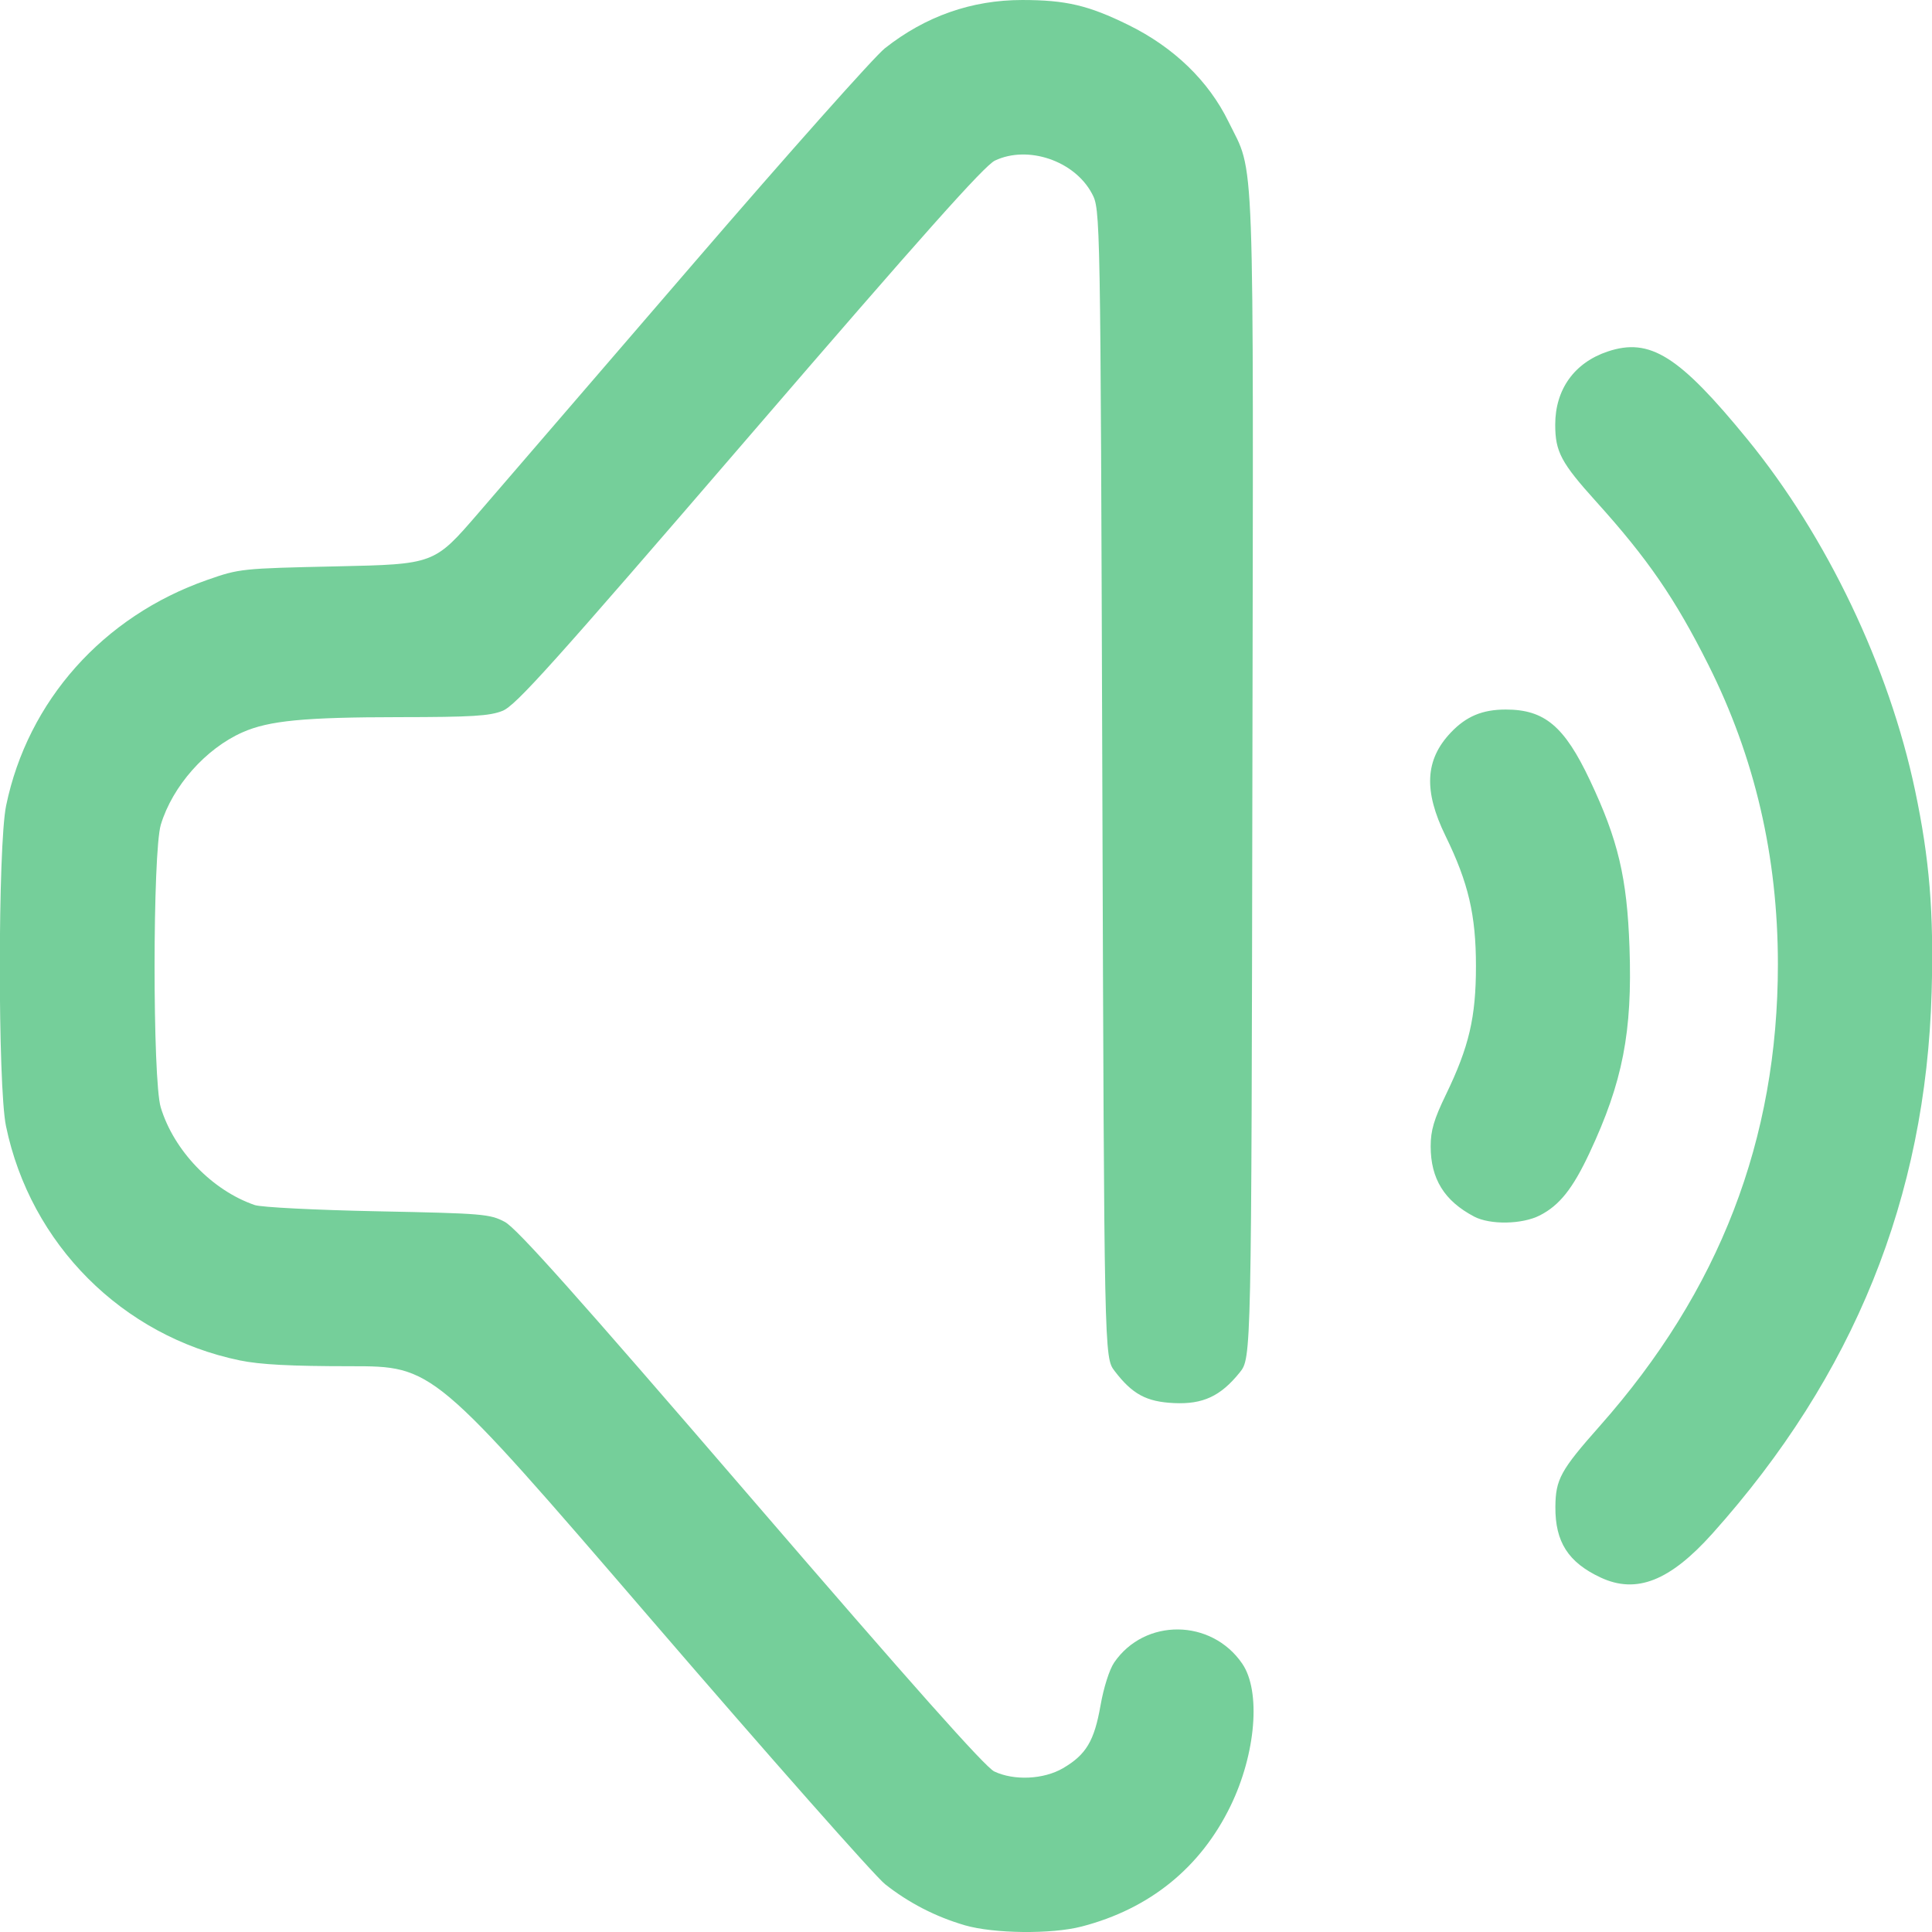
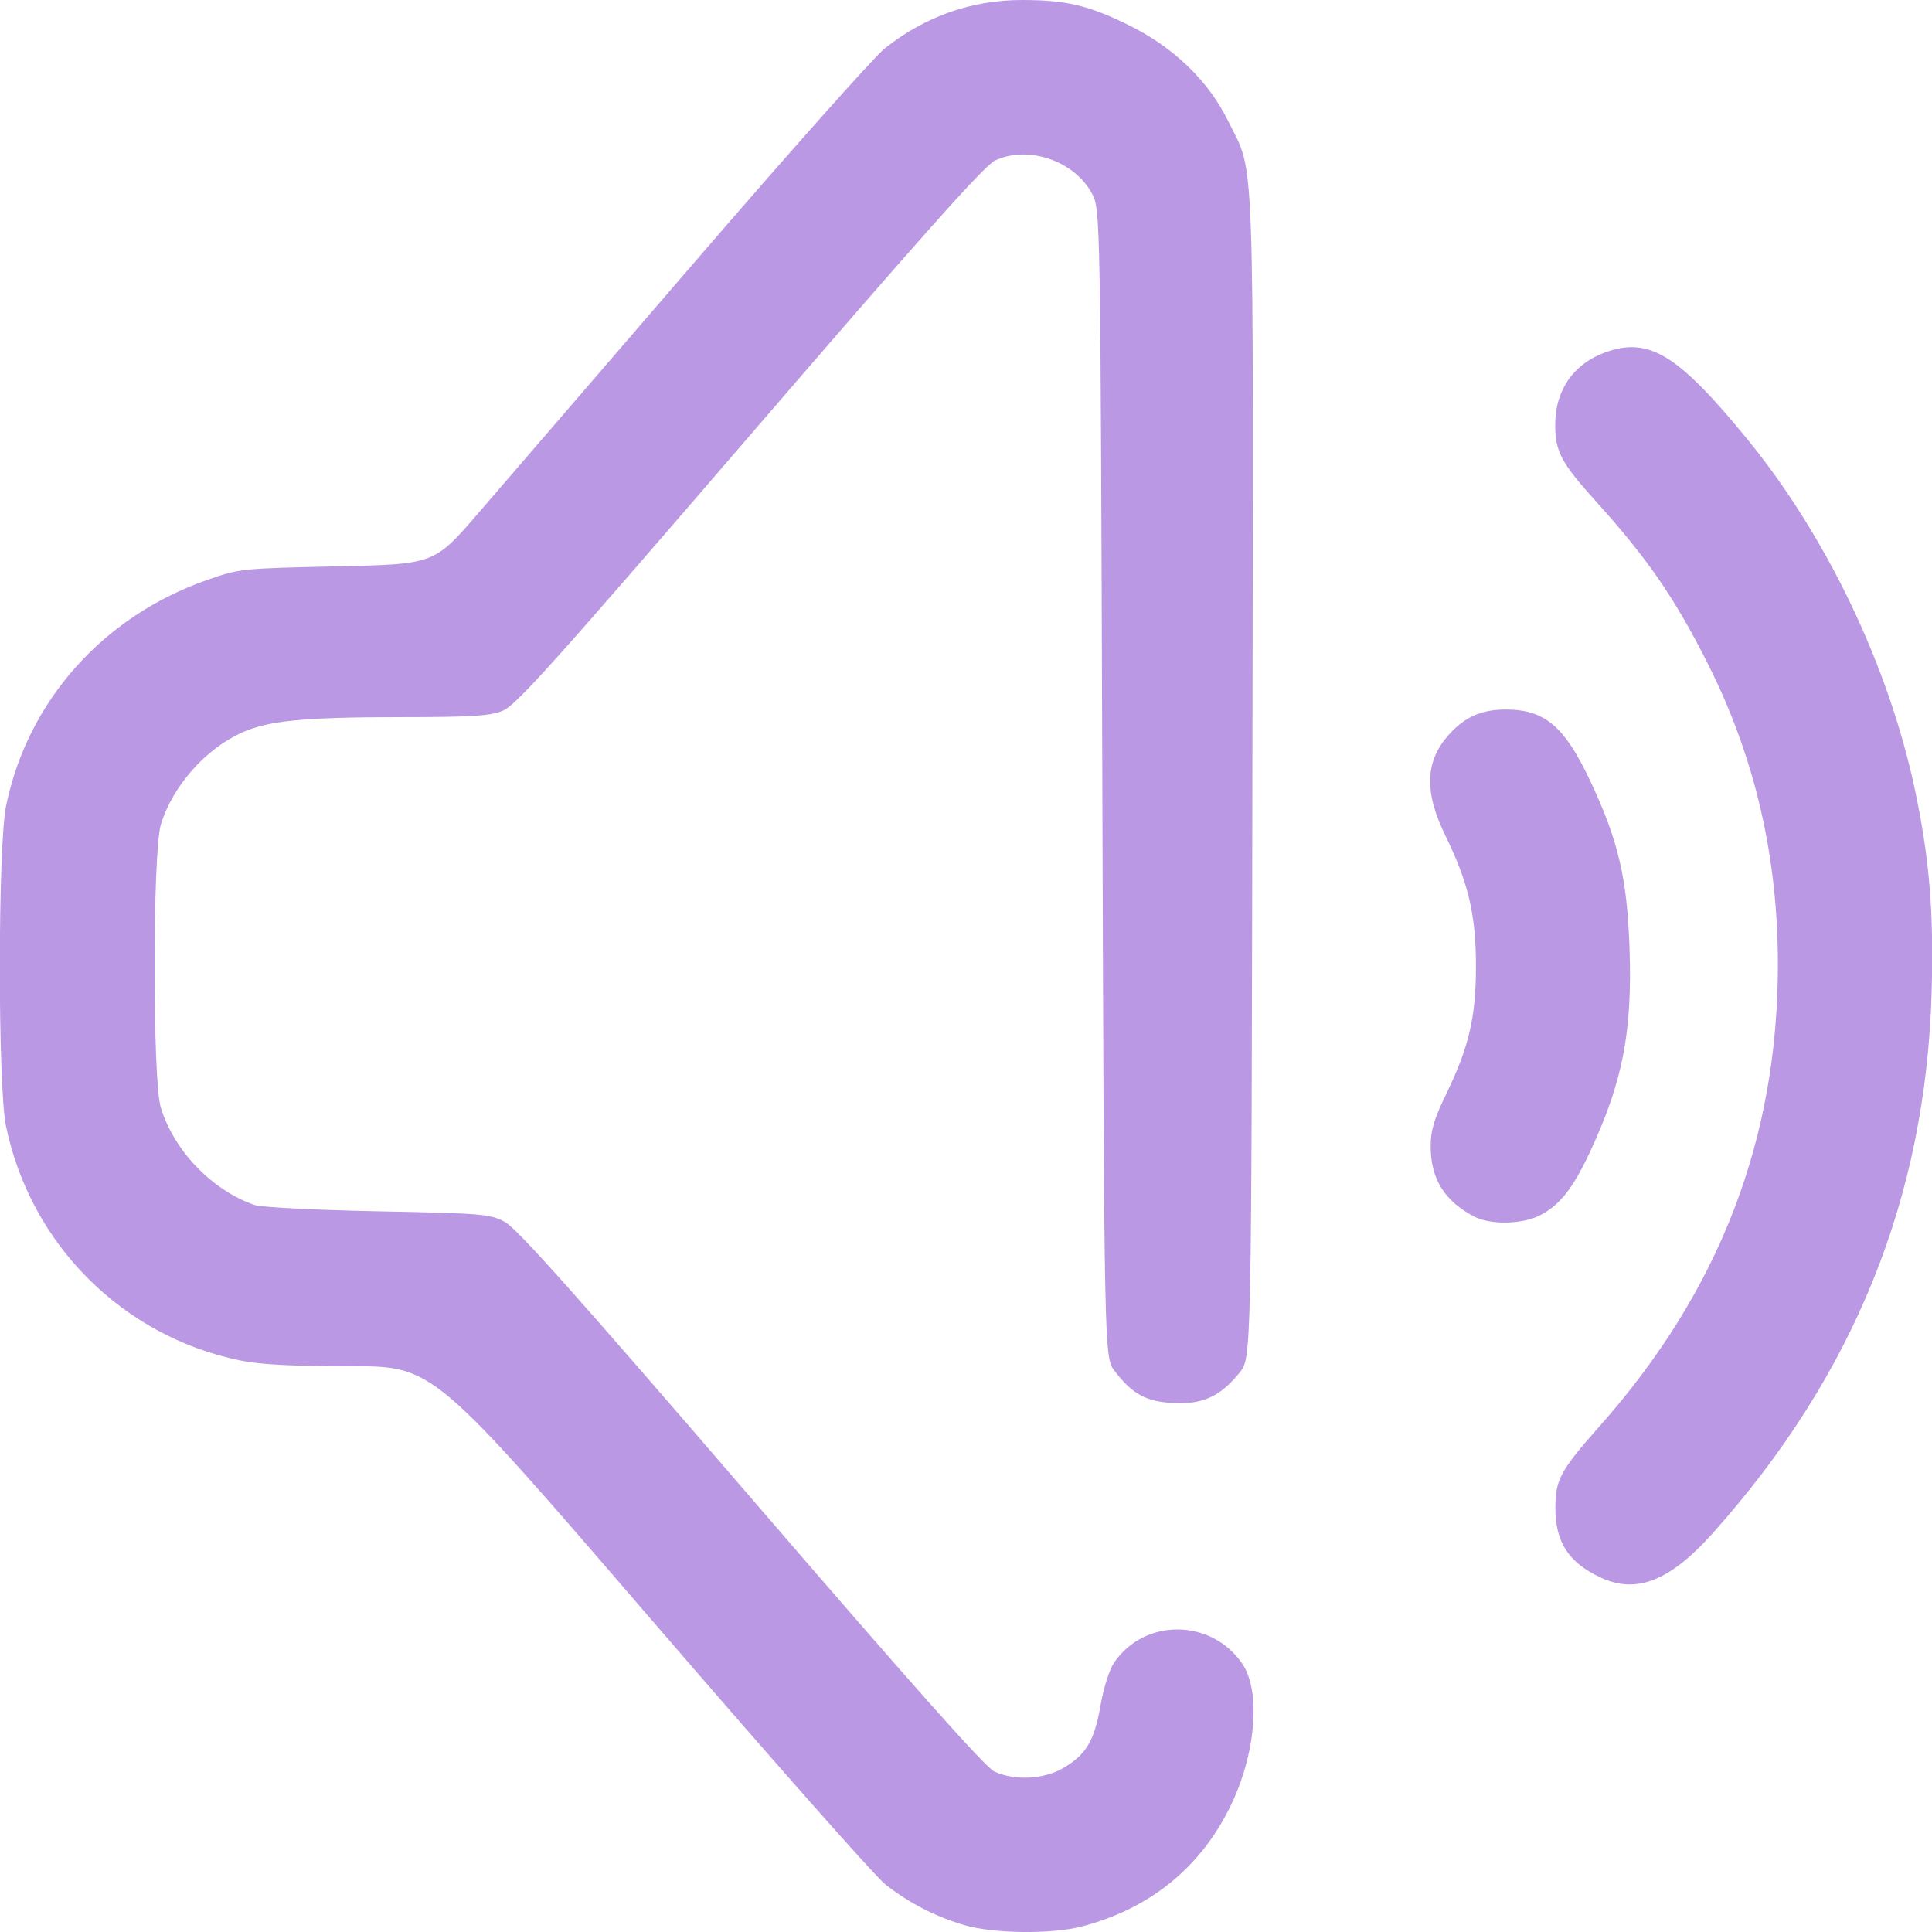
<svg xmlns="http://www.w3.org/2000/svg" xmlns:xlink="http://www.w3.org/1999/xlink" width="512" height="512" viewBox="0 0 135.467 135.467" version="1.1" id="svg1" xml:space="preserve">
  <defs id="defs1">
    <linearGradient id="linearGradient2">
-       <stop style="stop-color:#75cf9a;stop-opacity:1;" offset="0" id="stop2" />
-       <stop style="stop-color:#75cf9a;stop-opacity:1" offset="1" id="stop3" />
+       <stop style="stop-color:#ba98e3;stop-opacity:1;" offset="0" id="stop2" />
+       <stop style="stop-color:#ba98e3;stop-opacity:1" offset="1" id="stop3" />
    </linearGradient>
    <linearGradient xlink:href="#linearGradient2" id="linearGradient3" x1="34.836" y1="202.761" x2="128.478" y2="201.471" gradientUnits="userSpaceOnUse" gradientTransform="translate(-4.413462,-84.89423)" />
  </defs>
  <g id="layer1" transform="matrix(0.9376617,0,0,0.9376617,-28.53473,-44.16897)">
    <path style="fill:url(#linearGradient3);fill-opacity:1" d="m 102.562,191.069 c -2.166,-0.632 -4.182,-1.671 -5.943,-3.064 -0.767,-0.607 -8.685,-9.57 -17.596,-19.919 -16.202,-18.816 -16.202,-18.816 -22.378,-18.816 -4.46,0 -6.76,-0.121 -8.278,-0.434 -8.794,-1.816 -15.665,-8.703 -17.488,-17.526 -0.619,-2.996 -0.611,-20.951 0.01,-23.959 1.618,-7.832 7.249,-14.154 15.032,-16.877 2.425,-0.848 2.542,-0.861 9.719,-1.017 7.264,-0.159 7.264,-0.159 10.55,-3.969 1.807,-2.095 9.07,-10.524 16.14,-18.731 7.07,-8.207 13.492,-15.425 14.271,-16.04 3.03,-2.395 6.488,-3.611 10.267,-3.611 3.271,0 4.962,0.398 7.95,1.869 3.393,1.67 5.988,4.179 7.479,7.229 1.988,4.066 1.868,0.77 1.787,48.96 -0.073,43.489 -0.073,43.489 -0.947,44.574 -1.43,1.776 -2.754,2.392 -4.918,2.289 -2.065,-0.098 -3.115,-0.666 -4.439,-2.402 -0.775,-1.017 -0.775,-1.017 -0.917,-43.936 -0.141,-42.92 -0.141,-42.92 -0.782,-44.119 -1.307,-2.447 -4.786,-3.626 -7.251,-2.456 -0.786,0.373 -5.425,5.577 -18.356,20.592 -14.764,17.144 -17.474,20.161 -18.464,20.557 -0.96,0.384 -2.298,0.466 -7.717,0.47 -7.12,0.006 -9.751,0.26 -11.724,1.133 -2.755,1.219 -5.237,4.024 -6.11,6.905 -0.62,2.046 -0.626,19.103 -0.007,21.143 0.982,3.238 3.839,6.207 7.028,7.304 0.486,0.167 4.546,0.373 9.196,0.467 7.871,0.158 8.39,0.201 9.502,0.791 0.894,0.474 5.312,5.425 18.405,20.63 12.053,13.997 17.519,20.145 18.198,20.467 1.485,0.705 3.704,0.599 5.146,-0.246 1.725,-1.011 2.333,-2.03 2.801,-4.69 0.236,-1.343 0.665,-2.691 1.022,-3.212 2.282,-3.33 7.264,-3.286 9.574,0.085 1.409,2.057 1.026,6.729 -0.872,10.64 -2.24,4.615 -6.045,7.698 -11.13,9.018 -2.261,0.587 -6.578,0.539 -8.76,-0.097 z m 47.56,-26 c -2.417,-1.128 -3.399,-2.661 -3.38,-5.275 0.015,-2.064 0.387,-2.744 3.316,-6.049 8.955,-10.105 13.323,-21.427 13.323,-34.533 0,-8.054 -1.723,-15.47 -5.204,-22.402 -2.485,-4.947 -4.527,-7.918 -8.363,-12.169 -2.648,-2.934 -3.084,-3.751 -3.084,-5.783 0,-2.636 1.433,-4.634 3.923,-5.467 3.158,-1.058 5.336,0.31 10.438,6.553 5.953,7.285 10.6,17.018 12.552,26.287 1.075,5.104 1.402,9.094 1.235,15.053 -0.432,15.378 -5.814,28.68 -16.382,40.487 -3.19,3.563 -5.694,4.55 -8.373,3.299 z m -9.46,-26.992 c -2.226,-1.171 -3.246,-2.822 -3.246,-5.253 0,-1.182 0.245,-2.013 1.14,-3.863 1.732,-3.582 2.246,-5.781 2.246,-9.607 0,-3.825 -0.563,-6.235 -2.278,-9.744 -1.646,-3.369 -1.529,-5.689 0.39,-7.716 1.156,-1.222 2.366,-1.73 4.118,-1.73 2.902,0 4.381,1.243 6.292,5.287 2.11,4.466 2.777,7.281 2.96,12.493 0.223,6.335 -0.505,10.076 -2.992,15.381 -1.253,2.673 -2.244,3.917 -3.717,4.669 -1.321,0.674 -3.716,0.715 -4.915,0.084 z" id="path1" />
  </g>
</svg>
